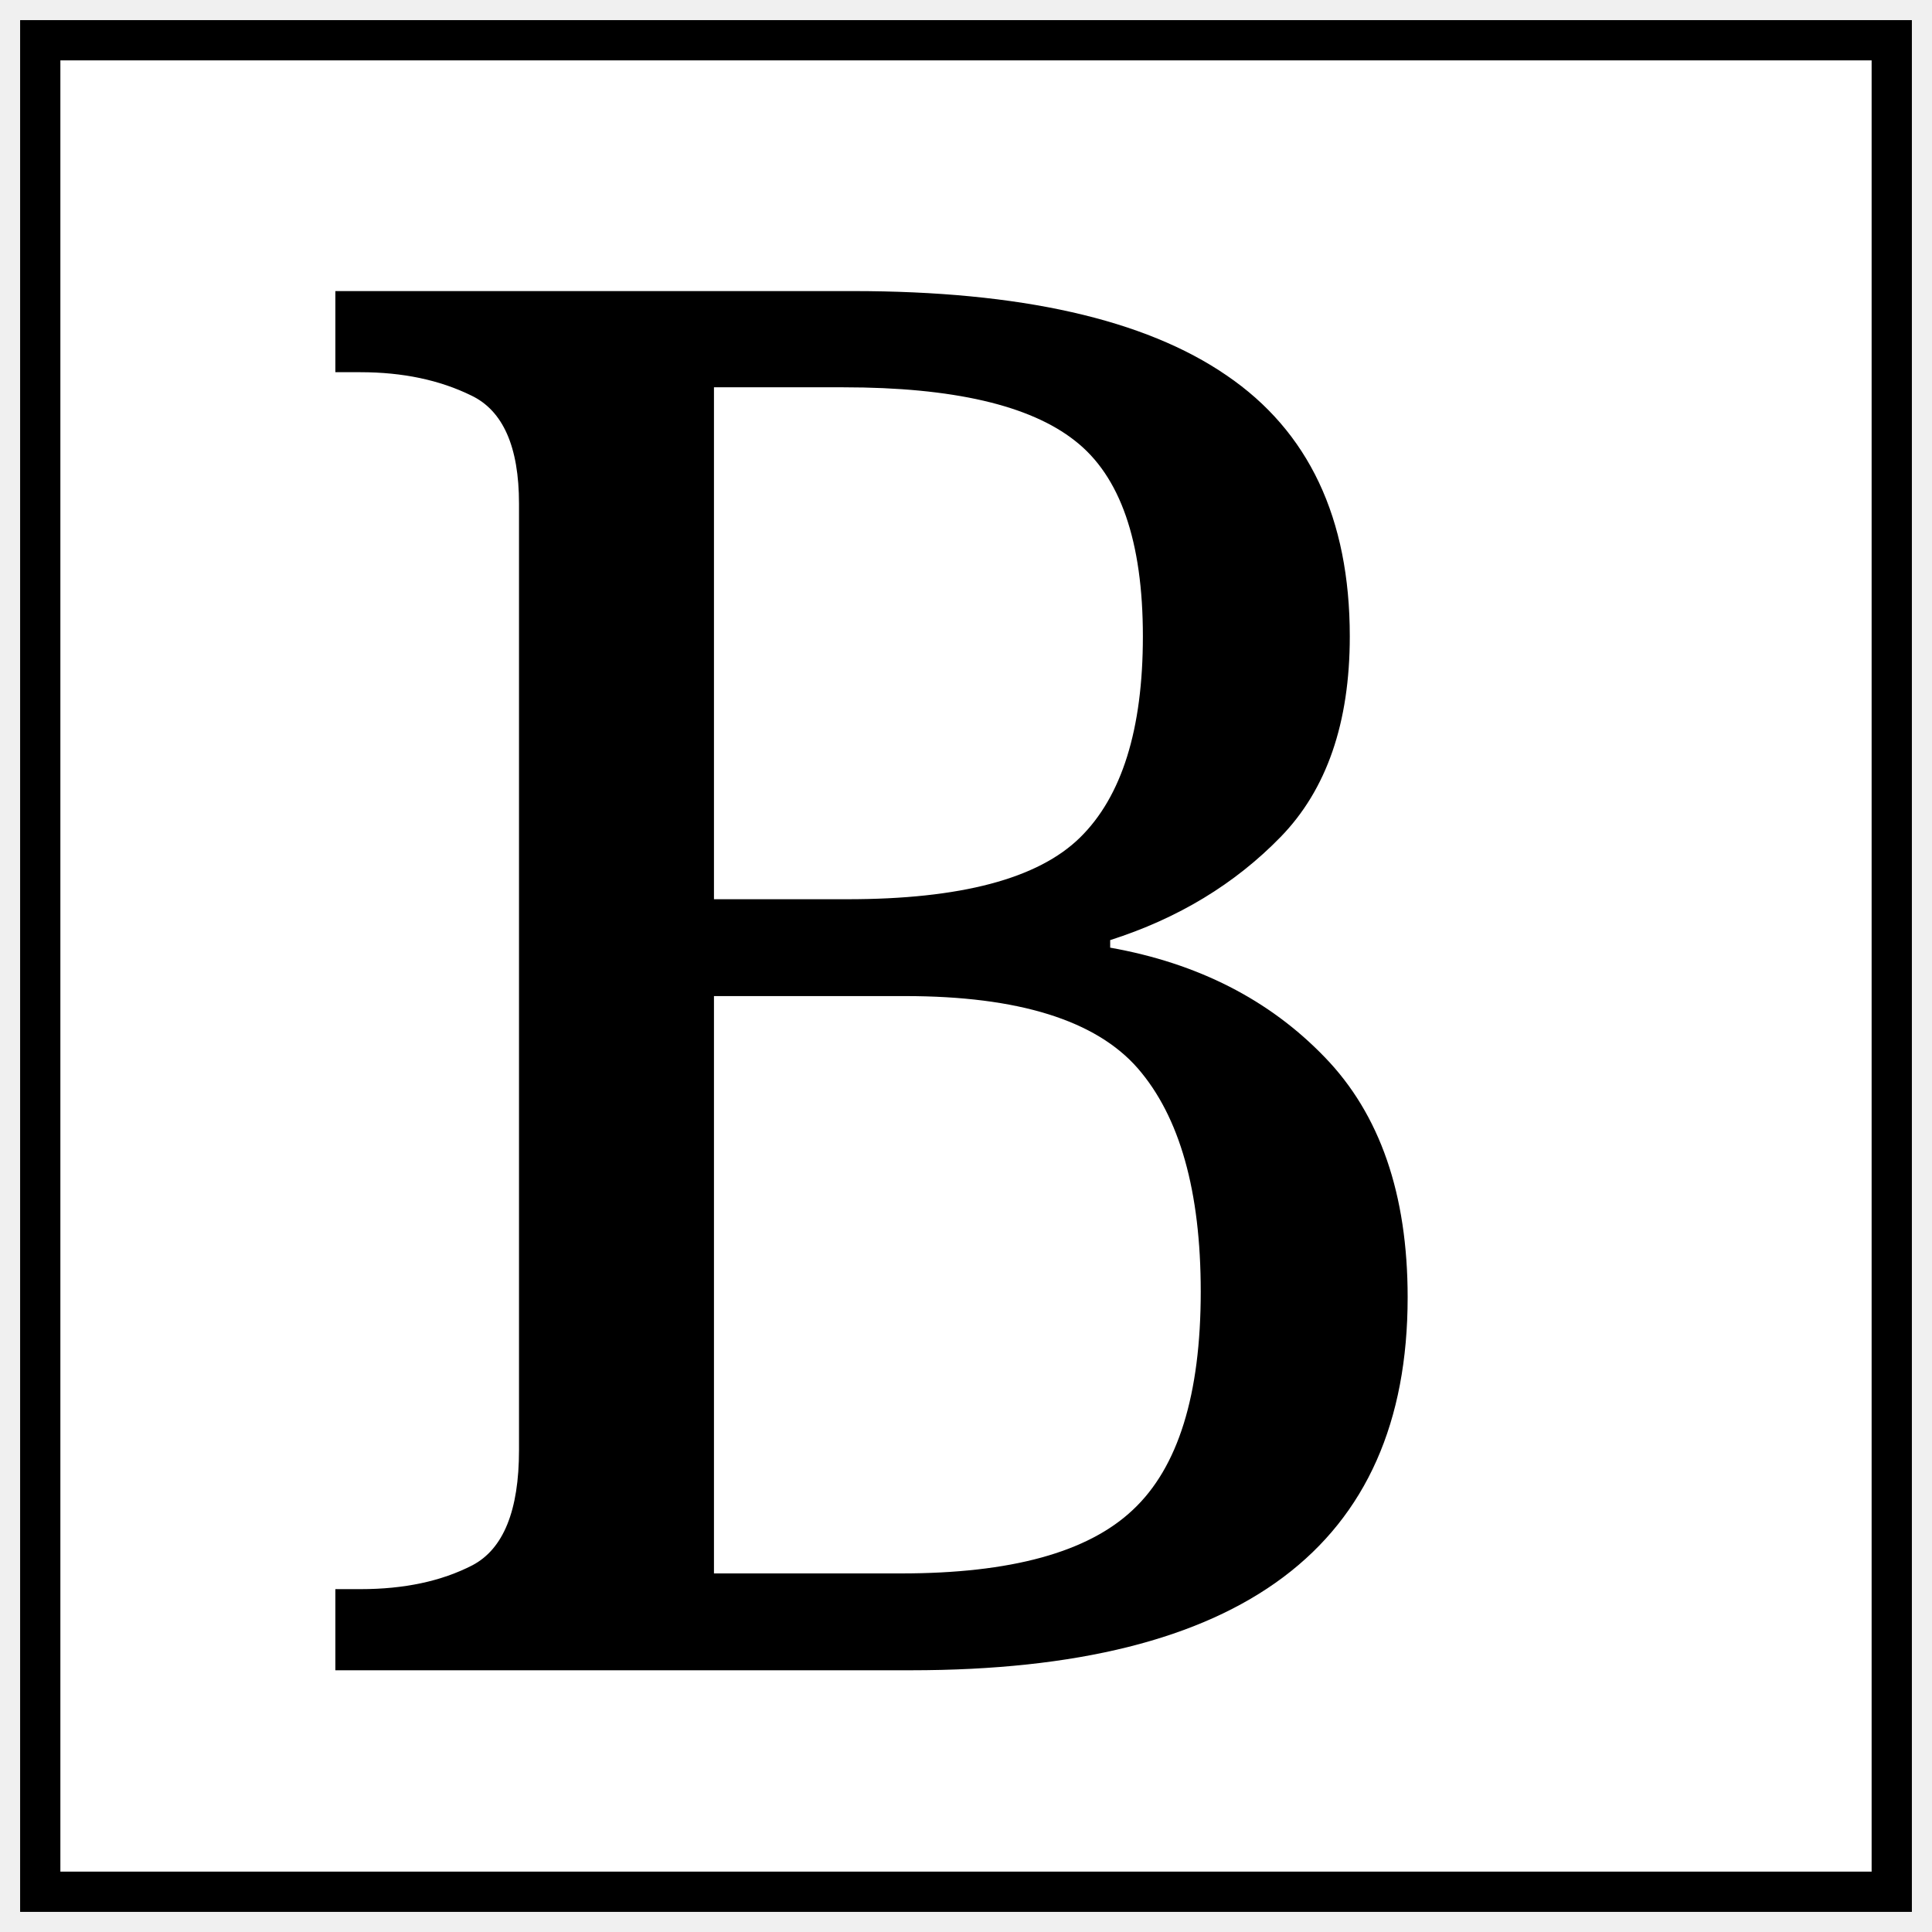
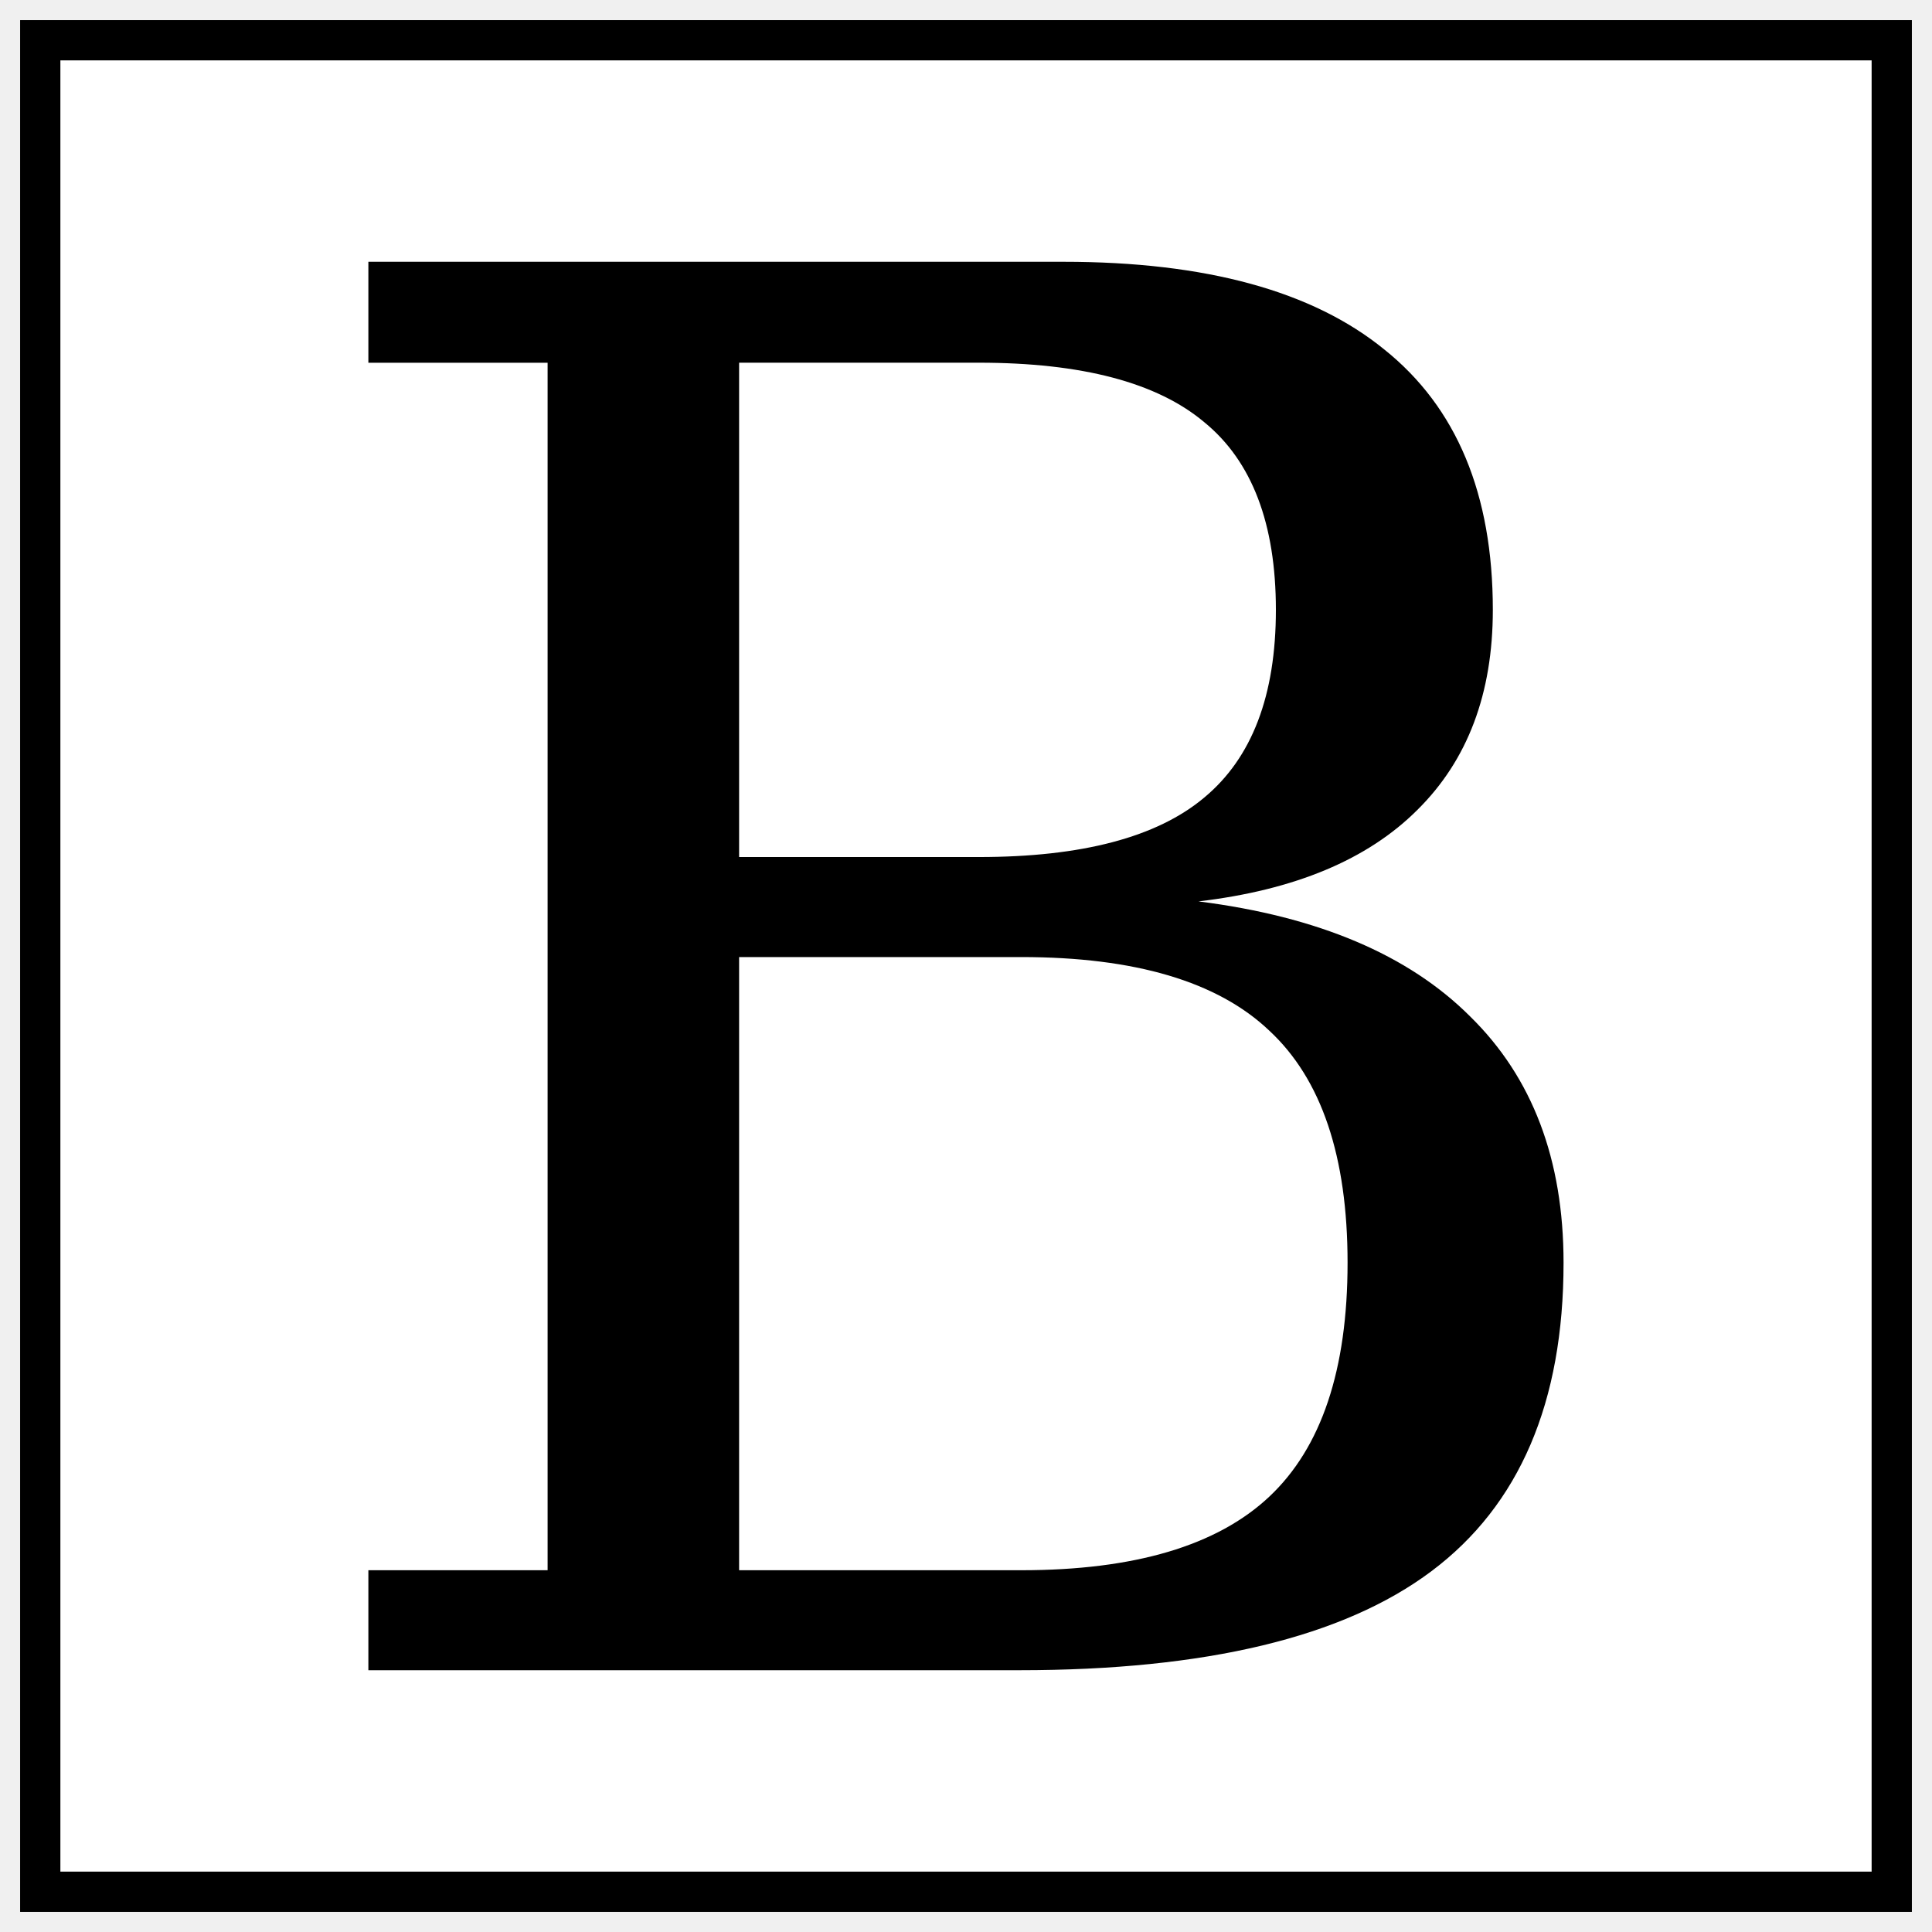
<svg xmlns="http://www.w3.org/2000/svg" width="48" height="48" id="svg2" version="1.1">
  <defs id="defs4" />
  <g id="layer1" transform="translate(0,-1004.362)">
    <rect style="fill:#ffffff;fill-opacity:1;stroke:#000000;stroke-width:1;stroke-linecap:butt;stroke-linejoin:miter;stroke-miterlimit:4;stroke-opacity:1;stroke-dasharray:none" id="rect2991" width="46" height="46" x="1" y="1" transform="translate(0,1004.362)" />
-     <text xml:space="preserve" style="font-size:48px;font-style:normal;font-variant:normal;font-weight:normal;font-stretch:normal;line-height:125%;letter-spacing:0px;word-spacing:0px;fill:#000000;fill-opacity:1;stroke:none;font-family:Serif;-inkscape-font-specification:Serif" x="6.504" y="1045.858" id="text2985">
-       <tspan id="tspan2987" x="6.504" y="1045.858">B</tspan>
-     </text>
+     <g style="font-style:normal;font-variant:normal;font-weight:normal;font-stretch:normal;font-size:48px;line-height:125%;font-family:Serif;-inkscape-font-specification:Serif;letter-spacing:0px;word-spacing:0px;fill:#000000;fill-opacity:1;stroke:none" id="text2985">
+       <path d="m 18.363,1043.374 7.008,0 q 4.219,0 6.164,-1.828 1.945,-1.828 1.945,-5.812 0,-3.961 -1.945,-5.766 -1.922,-1.828 -6.164,-1.828 l -7.008,0 0,15.234 z m 0,-17.719 5.953,0 q 3.844,0 5.602,-1.477 1.781,-1.477 1.781,-4.664 0,-3.211 -1.781,-4.664 -1.758,-1.477 -5.602,-1.477 l -5.953,0 0,12.281 z m -9.211,20.203 0,-2.484 4.453,0 0,-30 -4.453,0 0,-2.508 17.273,0 q 5.297,0 7.969,2.18 2.695,2.156 2.695,6.469 0,3.117 -1.875,4.969 -1.852,1.851 -5.438,2.273 4.453,0.562 6.75,2.859 2.32,2.273 2.32,6.117 0,5.203 -3.281,7.664 -3.281,2.461 -10.242,2.461 l -16.172,0 z" style="" id="path3338" />
+     </g>
  </g>
</svg>
